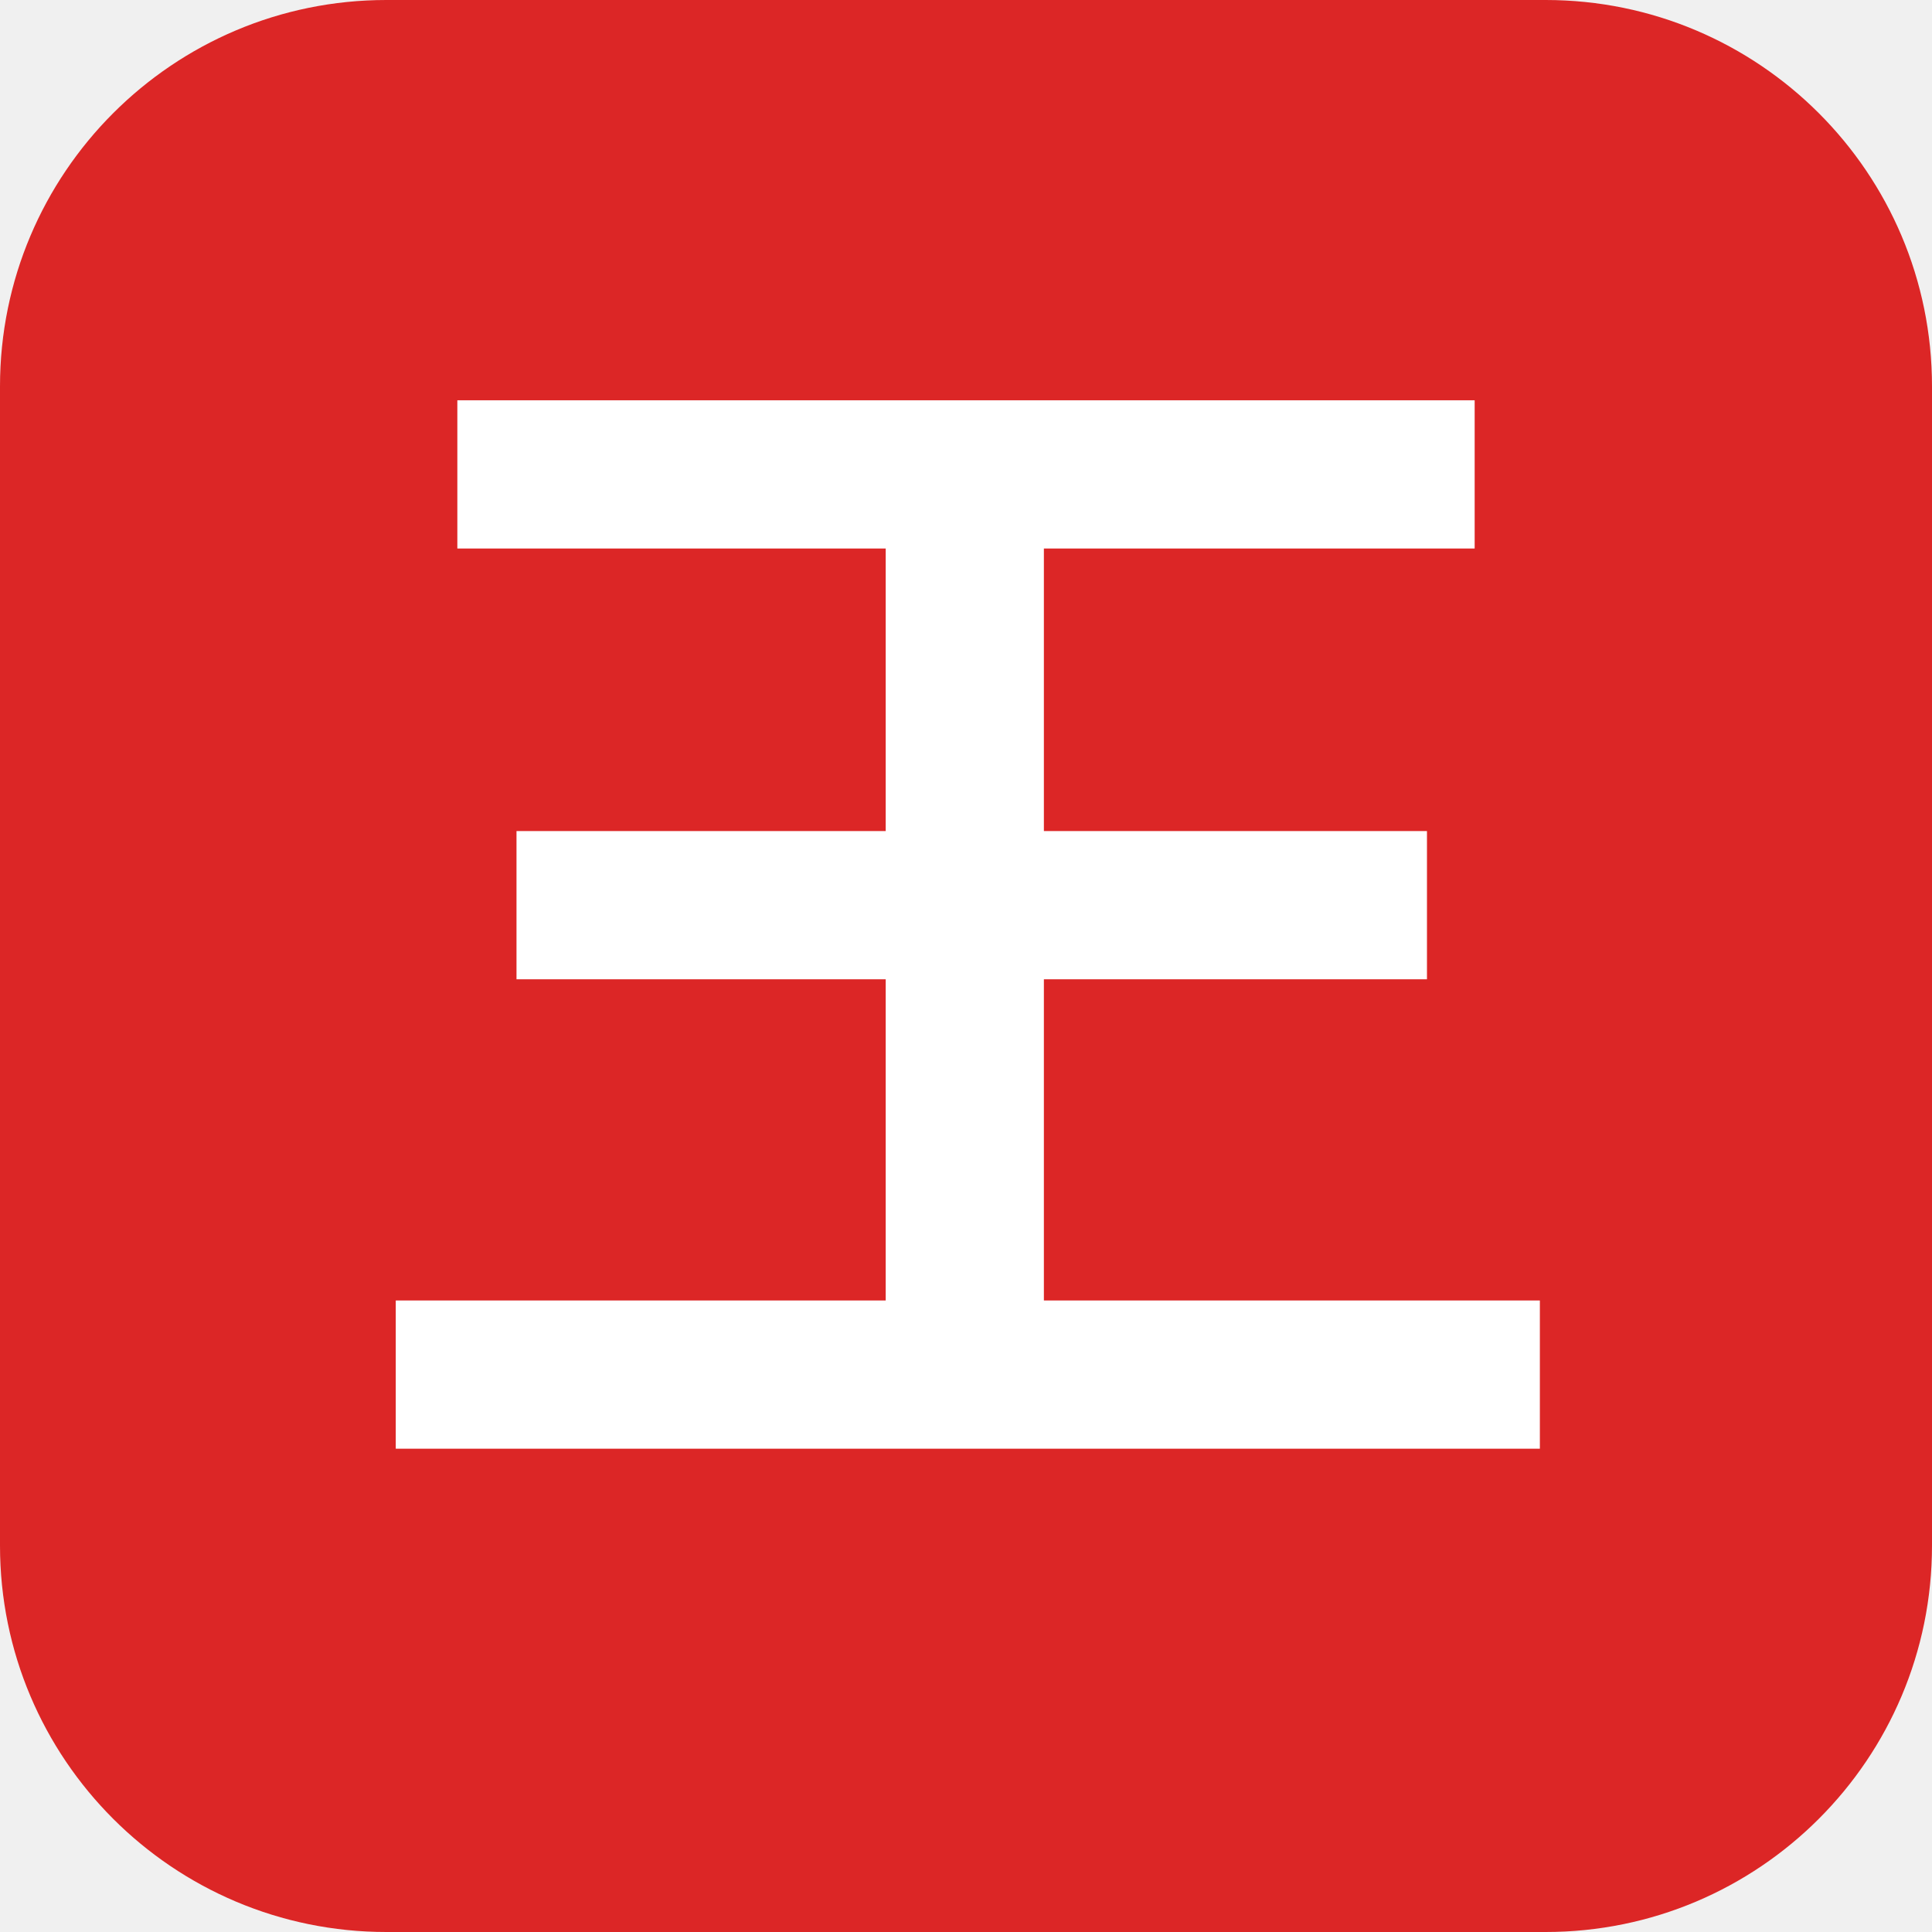
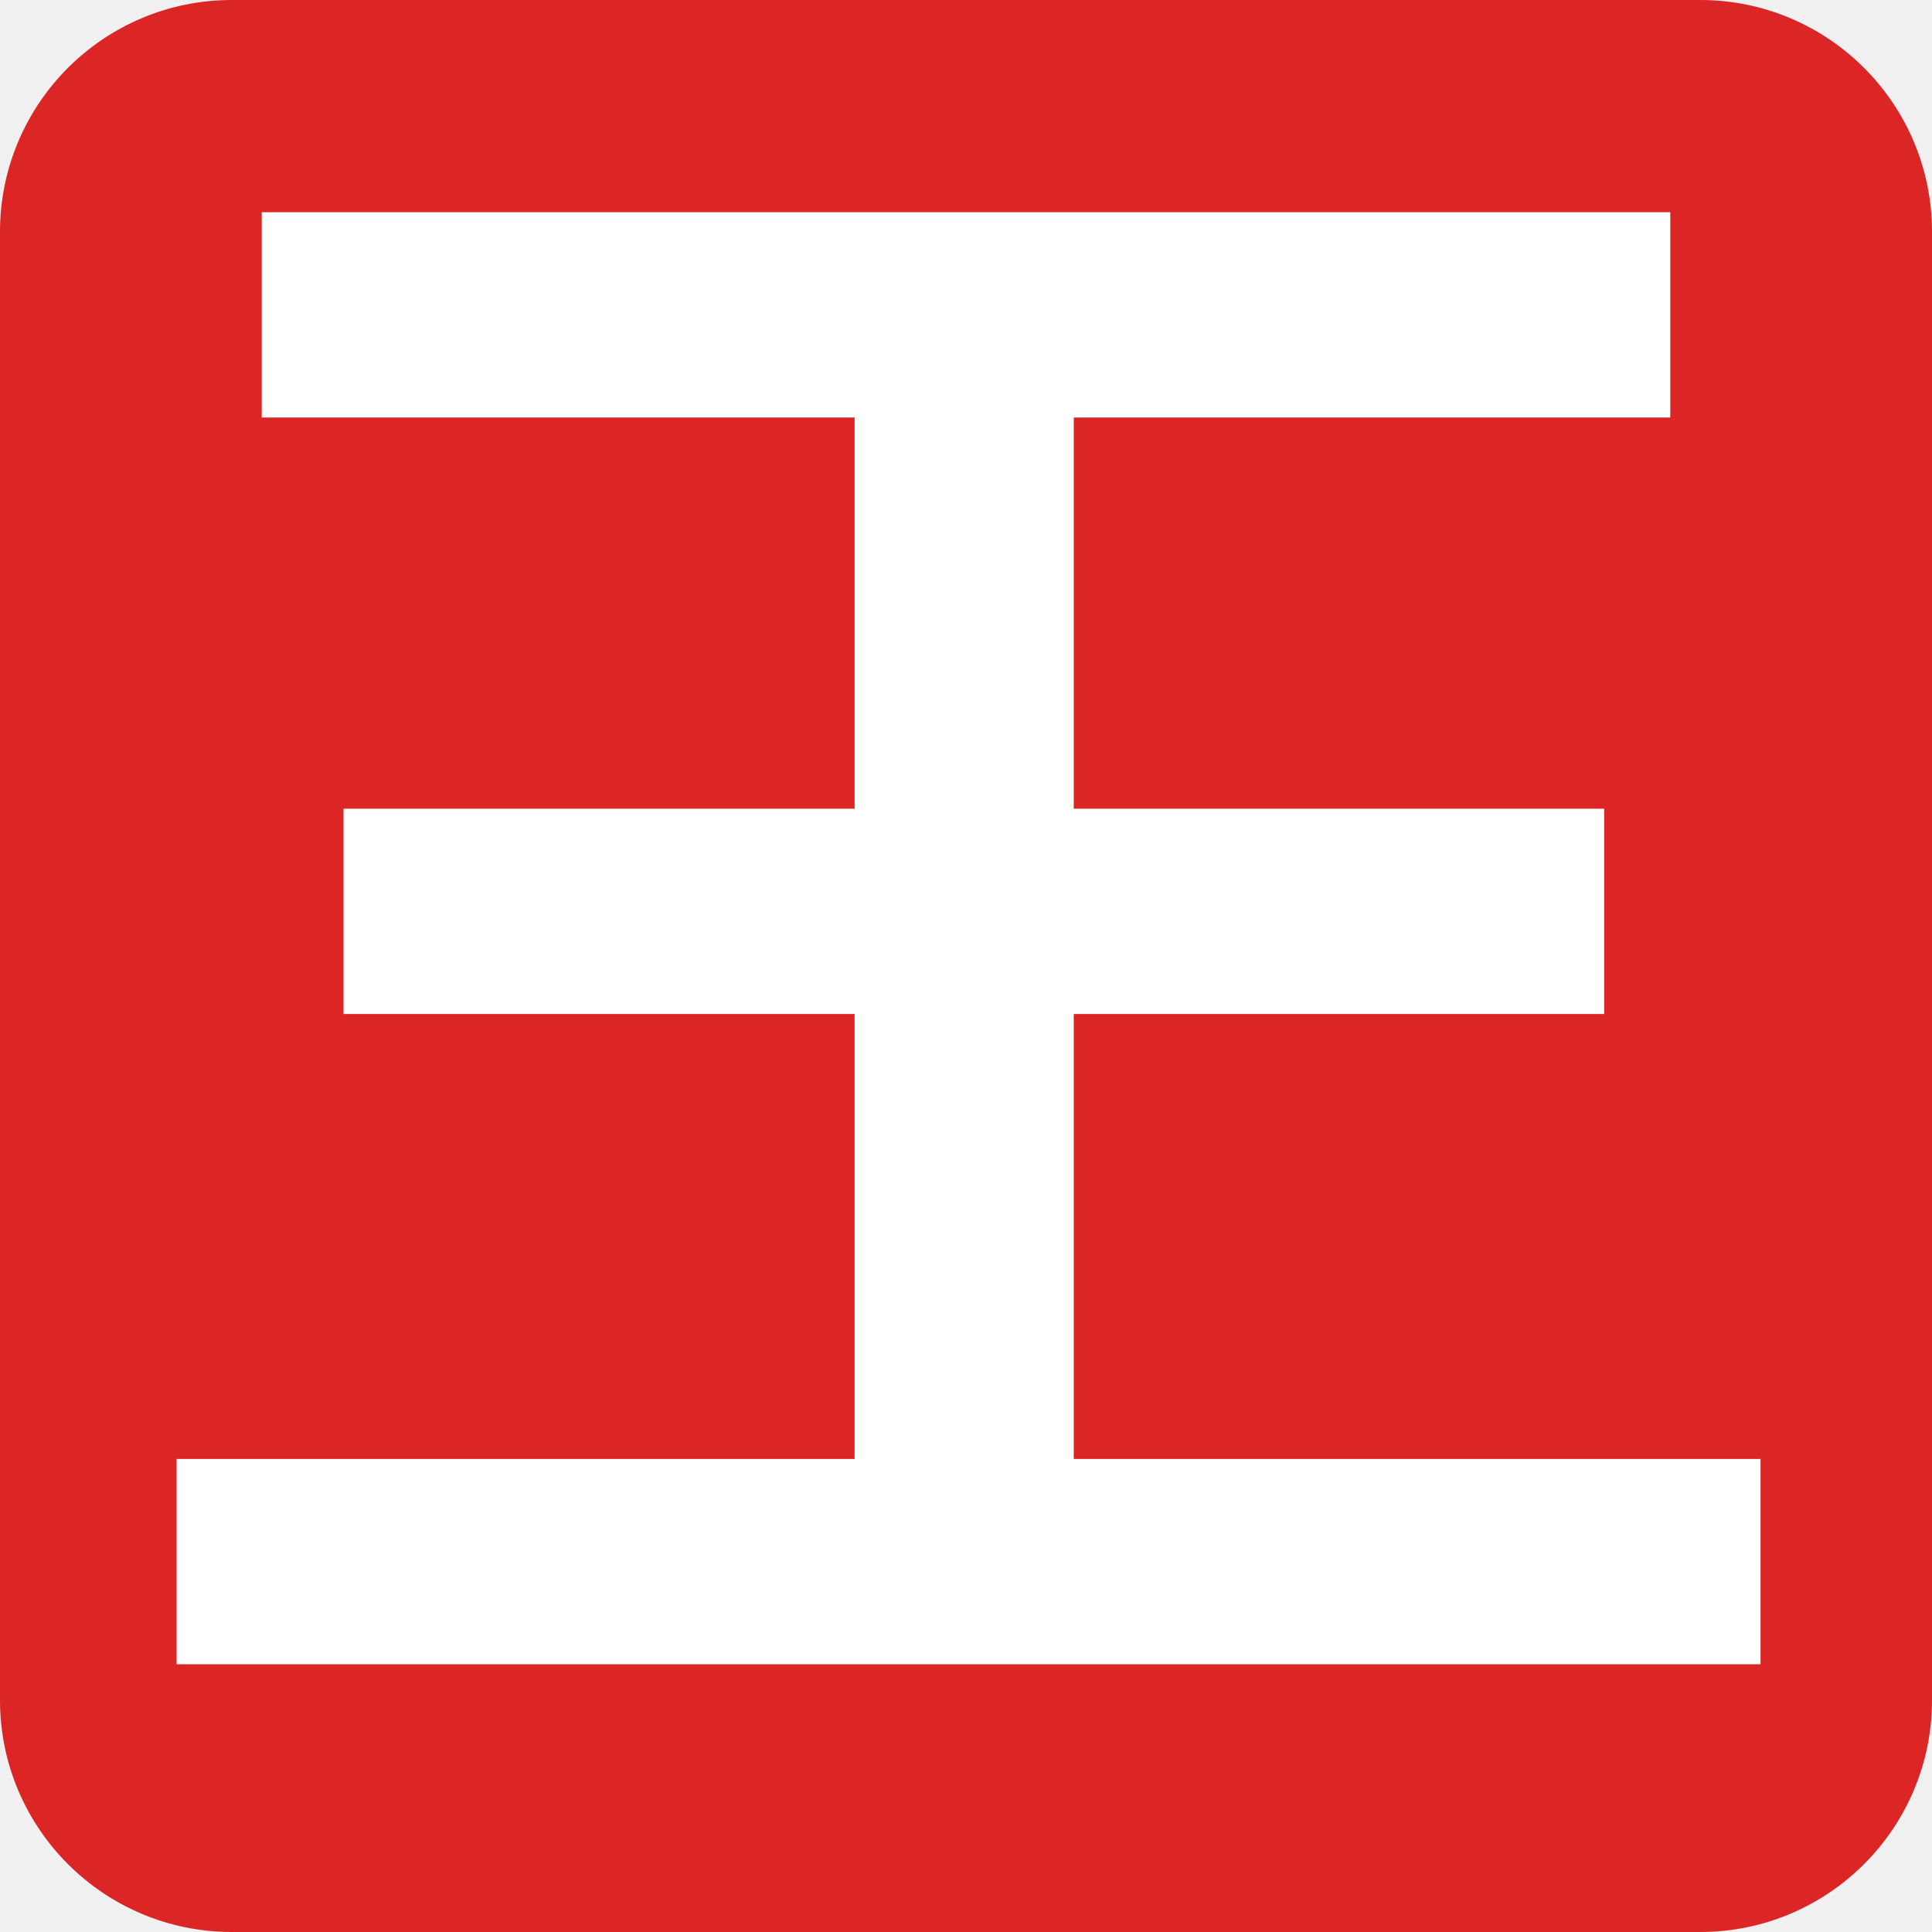
<svg xmlns="http://www.w3.org/2000/svg" viewBox="0 0 100 100">
-   <rect width="100" height="100" rx="20" fill="#dc2626" />
-   <text x="50" y="72" font-family="Arial, sans-serif" font-size="65" font-weight="bold" fill="white" text-anchor="middle">王</text>
+   <rect width="100" height="100" rx="12" fill="#dc2626" />
+   <text x="50" y="82" font-family="Arial, sans-serif" font-size="90" font-weight="900" fill="white" text-anchor="middle">王</text>
</svg>
